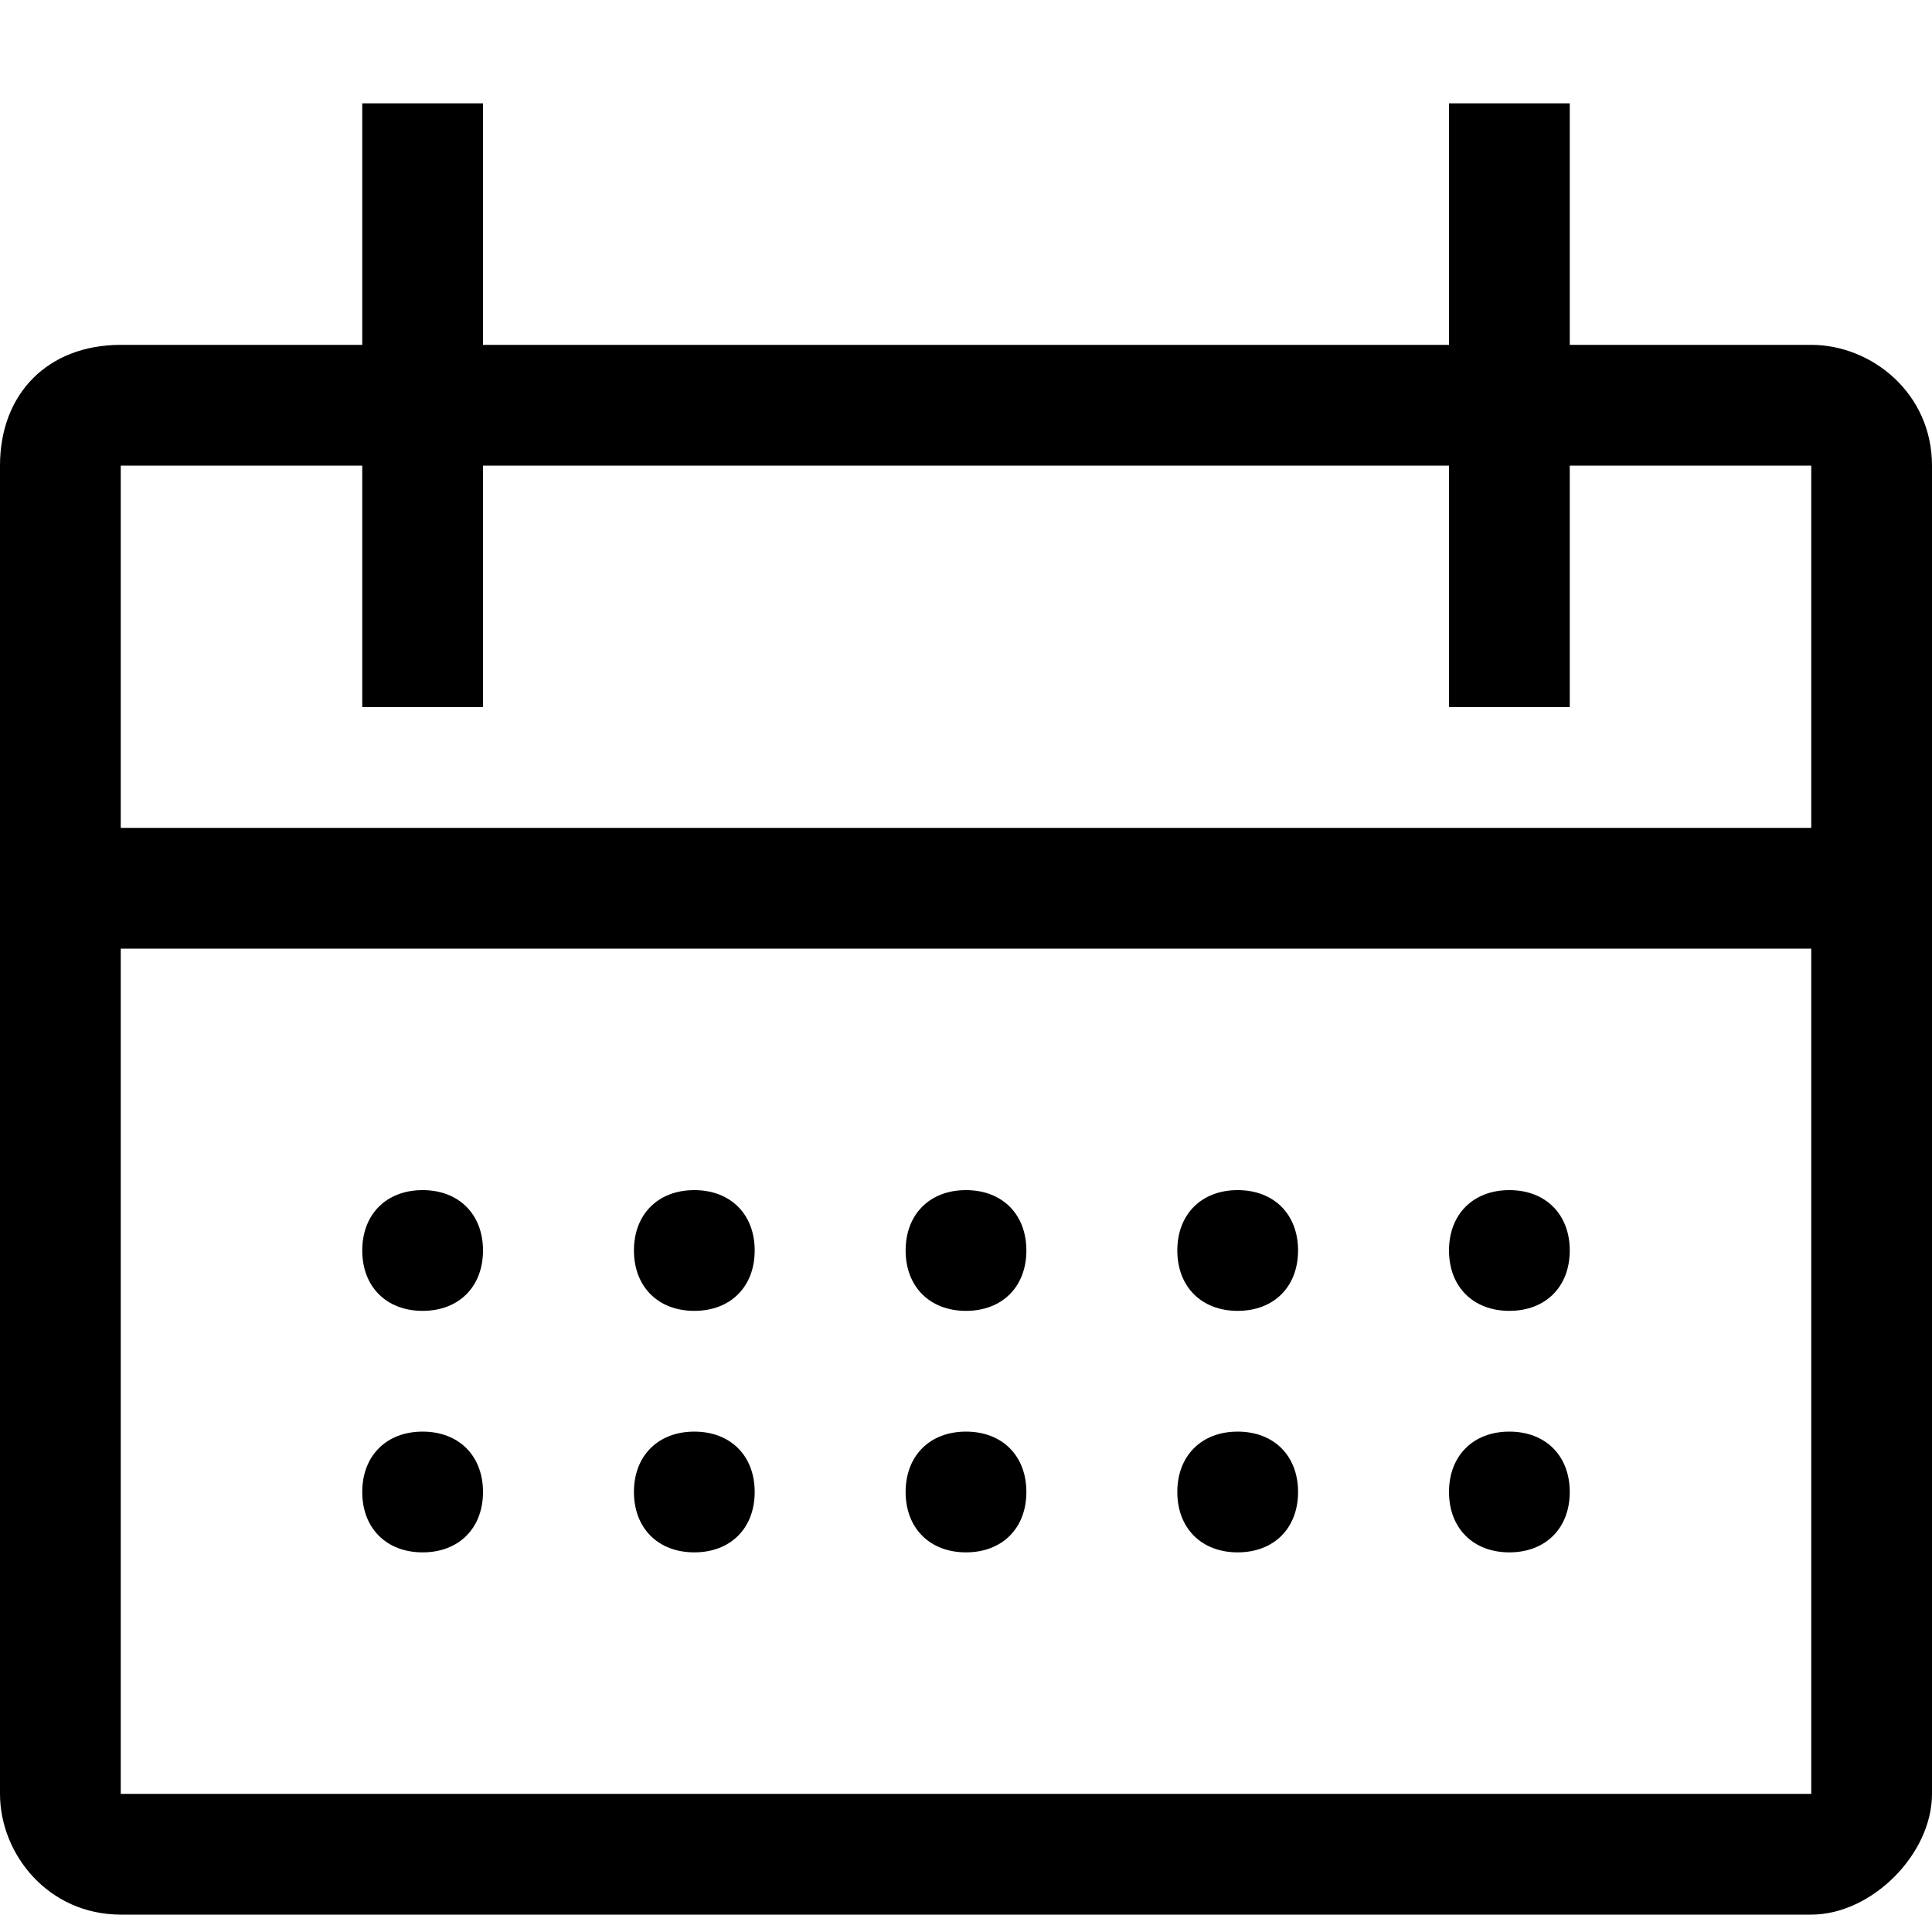
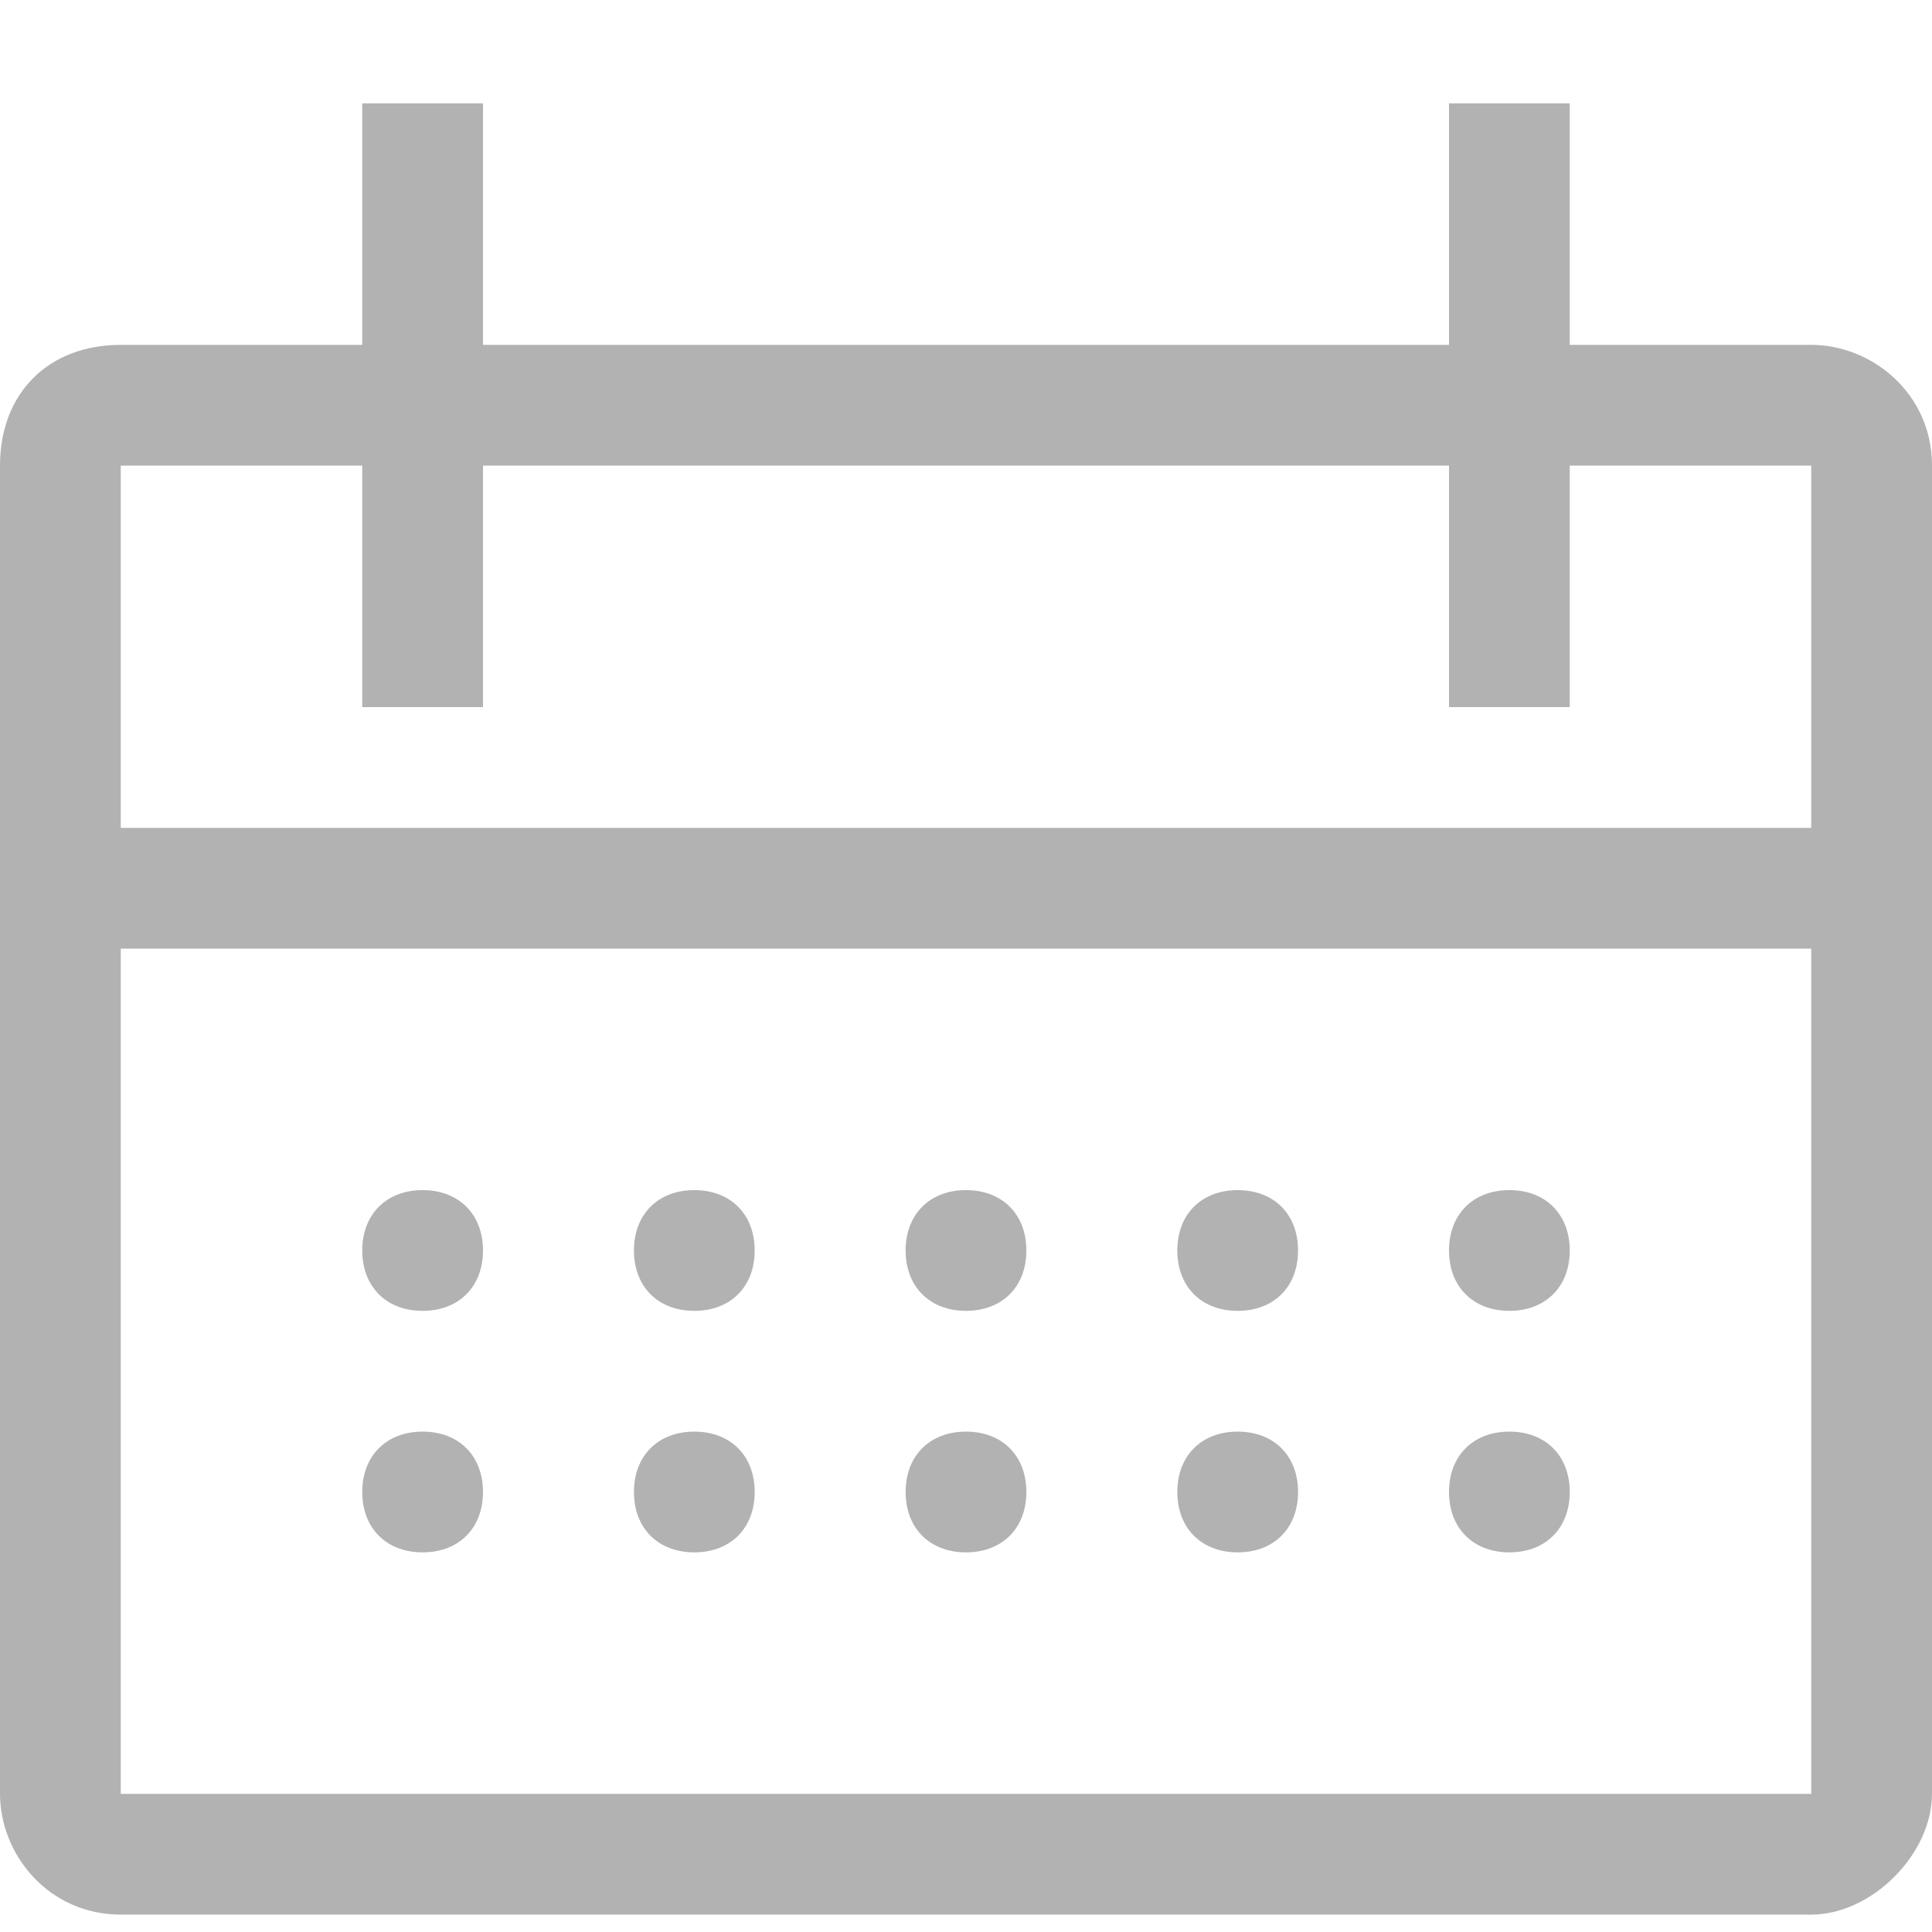
<svg xmlns="http://www.w3.org/2000/svg" width="16" height="16" viewBox="0 0 16 16" fill="none">
-   <path d="M5.75 10.856C6.05 10.856 6.25 10.656 6.25 10.356C6.25 10.056 6.05 9.856 5.75 9.856C5.45 9.856 5.25 10.056 5.25 10.356C5.25 10.656 5.45 10.856 5.75 10.856Z" fill="black" />
-   <path d="M15 2.856H13V0.856H12V2.856H4V0.856H3V2.856H1C0.4 2.856 0 3.256 0 3.856V14.856C0 15.356 0.4 15.856 1 15.856H15C15.5 15.856 16 15.356 16 14.856V3.856C16 3.256 15.5 2.856 15 2.856ZM15 14.856H1V7.856H15V14.856ZM1 6.856V3.856H3V5.856H4V3.856H12V5.856H13V3.856H15V6.856H1Z" fill="black" />
-   <path d="M8 10.856C8.3 10.856 8.5 10.656 8.5 10.356C8.5 10.056 8.3 9.856 8 9.856C7.7 9.856 7.5 10.056 7.5 10.356C7.5 10.656 7.7 10.856 8 10.856Z" fill="black" />
-   <path d="M10.25 10.856C10.55 10.856 10.75 10.656 10.75 10.356C10.75 10.056 10.55 9.856 10.25 9.856C9.95 9.856 9.75 10.056 9.75 10.356C9.75 10.656 9.95 10.856 10.25 10.856Z" fill="black" />
-   <path d="M5.75 11.856C5.45 11.856 5.25 12.056 5.25 12.356C5.25 12.656 5.45 12.856 5.75 12.856C6.05 12.856 6.25 12.656 6.25 12.356C6.25 12.056 6.05 11.856 5.75 11.856Z" fill="black" />
-   <path d="M3.5 10.856C3.8 10.856 4 10.656 4 10.356C4 10.056 3.8 9.856 3.5 9.856C3.2 9.856 3 10.056 3 10.356C3 10.656 3.2 10.856 3.5 10.856Z" fill="black" />
-   <path d="M3.5 11.856C3.2 11.856 3 12.056 3 12.356C3 12.656 3.2 12.856 3.5 12.856C3.8 12.856 4 12.656 4 12.356C4 12.056 3.8 11.856 3.5 11.856Z" fill="black" />
-   <path d="M8 11.856C7.7 11.856 7.5 12.056 7.5 12.356C7.5 12.656 7.7 12.856 8 12.856C8.3 12.856 8.5 12.656 8.5 12.356C8.5 12.056 8.3 11.856 8 11.856Z" fill="black" />
-   <path d="M10.25 11.856C9.95 11.856 9.75 12.056 9.75 12.356C9.75 12.656 9.95 12.856 10.25 12.856C10.55 12.856 10.75 12.656 10.75 12.356C10.75 12.056 10.55 11.856 10.25 11.856Z" fill="black" />
-   <path d="M12.5 10.856C12.8 10.856 13 10.656 13 10.356C13 10.056 12.8 9.856 12.5 9.856C12.2 9.856 12 10.056 12 10.356C12 10.656 12.2 10.856 12.5 10.856Z" fill="black" />
-   <path d="M12.5 11.856C12.2 11.856 12 12.056 12 12.356C12 12.656 12.2 12.856 12.5 12.856C12.8 12.856 13 12.656 13 12.356C13 12.056 12.8 11.856 12.5 11.856Z" fill="black" />
+   <path d="M5.75 10.856C6.05 10.856 6.25 10.656 6.25 10.356C6.25 10.056 6.05 9.856 5.75 9.856C5.45 9.856 5.25 10.056 5.25 10.356C5.25 10.656 5.45 10.856 5.75 10.856Z" fill="#0000004d" />
+   <path d="M15 2.856H13V0.856H12V2.856H4V0.856H3V2.856H1C0.4 2.856 0 3.256 0 3.856V14.856C0 15.356 0.4 15.856 1 15.856H15C15.5 15.856 16 15.356 16 14.856V3.856C16 3.256 15.5 2.856 15 2.856ZM15 14.856H1V7.856H15V14.856ZM1 6.856V3.856H3V5.856H4V3.856H12V5.856H13V3.856H15V6.856H1Z" fill="#0000004d" />
+   <path d="M8 10.856C8.3 10.856 8.5 10.656 8.5 10.356C8.5 10.056 8.3 9.856 8 9.856C7.7 9.856 7.5 10.056 7.5 10.356C7.5 10.656 7.7 10.856 8 10.856Z" fill="#0000004d" />
+   <path d="M10.25 10.856C10.55 10.856 10.75 10.656 10.75 10.356C10.75 10.056 10.55 9.856 10.25 9.856C9.95 9.856 9.75 10.056 9.75 10.356C9.75 10.656 9.95 10.856 10.25 10.856Z" fill="#0000004d" />
+   <path d="M5.75 11.856C5.45 11.856 5.25 12.056 5.25 12.356C5.25 12.656 5.45 12.856 5.75 12.856C6.05 12.856 6.25 12.656 6.25 12.356C6.25 12.056 6.05 11.856 5.75 11.856Z" fill="#0000004d" />
+   <path d="M3.5 10.856C3.8 10.856 4 10.656 4 10.356C4 10.056 3.8 9.856 3.5 9.856C3.2 9.856 3 10.056 3 10.356C3 10.656 3.2 10.856 3.5 10.856Z" fill="#0000004d" />
+   <path d="M3.5 11.856C3.2 11.856 3 12.056 3 12.356C3 12.656 3.2 12.856 3.5 12.856C3.8 12.856 4 12.656 4 12.356C4 12.056 3.8 11.856 3.5 11.856Z" fill="#0000004d" />
+   <path d="M8 11.856C7.7 11.856 7.5 12.056 7.5 12.356C7.5 12.656 7.7 12.856 8 12.856C8.3 12.856 8.5 12.656 8.5 12.356C8.5 12.056 8.3 11.856 8 11.856Z" fill="#0000004d" />
+   <path d="M10.25 11.856C9.95 11.856 9.75 12.056 9.75 12.356C9.75 12.656 9.95 12.856 10.25 12.856C10.55 12.856 10.75 12.656 10.75 12.356C10.75 12.056 10.55 11.856 10.25 11.856Z" fill="#0000004d" />
+   <path d="M12.5 10.856C12.8 10.856 13 10.656 13 10.356C13 10.056 12.8 9.856 12.5 9.856C12.2 9.856 12 10.056 12 10.356C12 10.656 12.2 10.856 12.5 10.856Z" fill="#0000004d" />
+   <path d="M12.5 11.856C12.2 11.856 12 12.056 12 12.356C12 12.656 12.2 12.856 12.5 12.856C12.8 12.856 13 12.656 13 12.356C13 12.056 12.8 11.856 12.5 11.856Z" fill="#0000004d" />
</svg>
